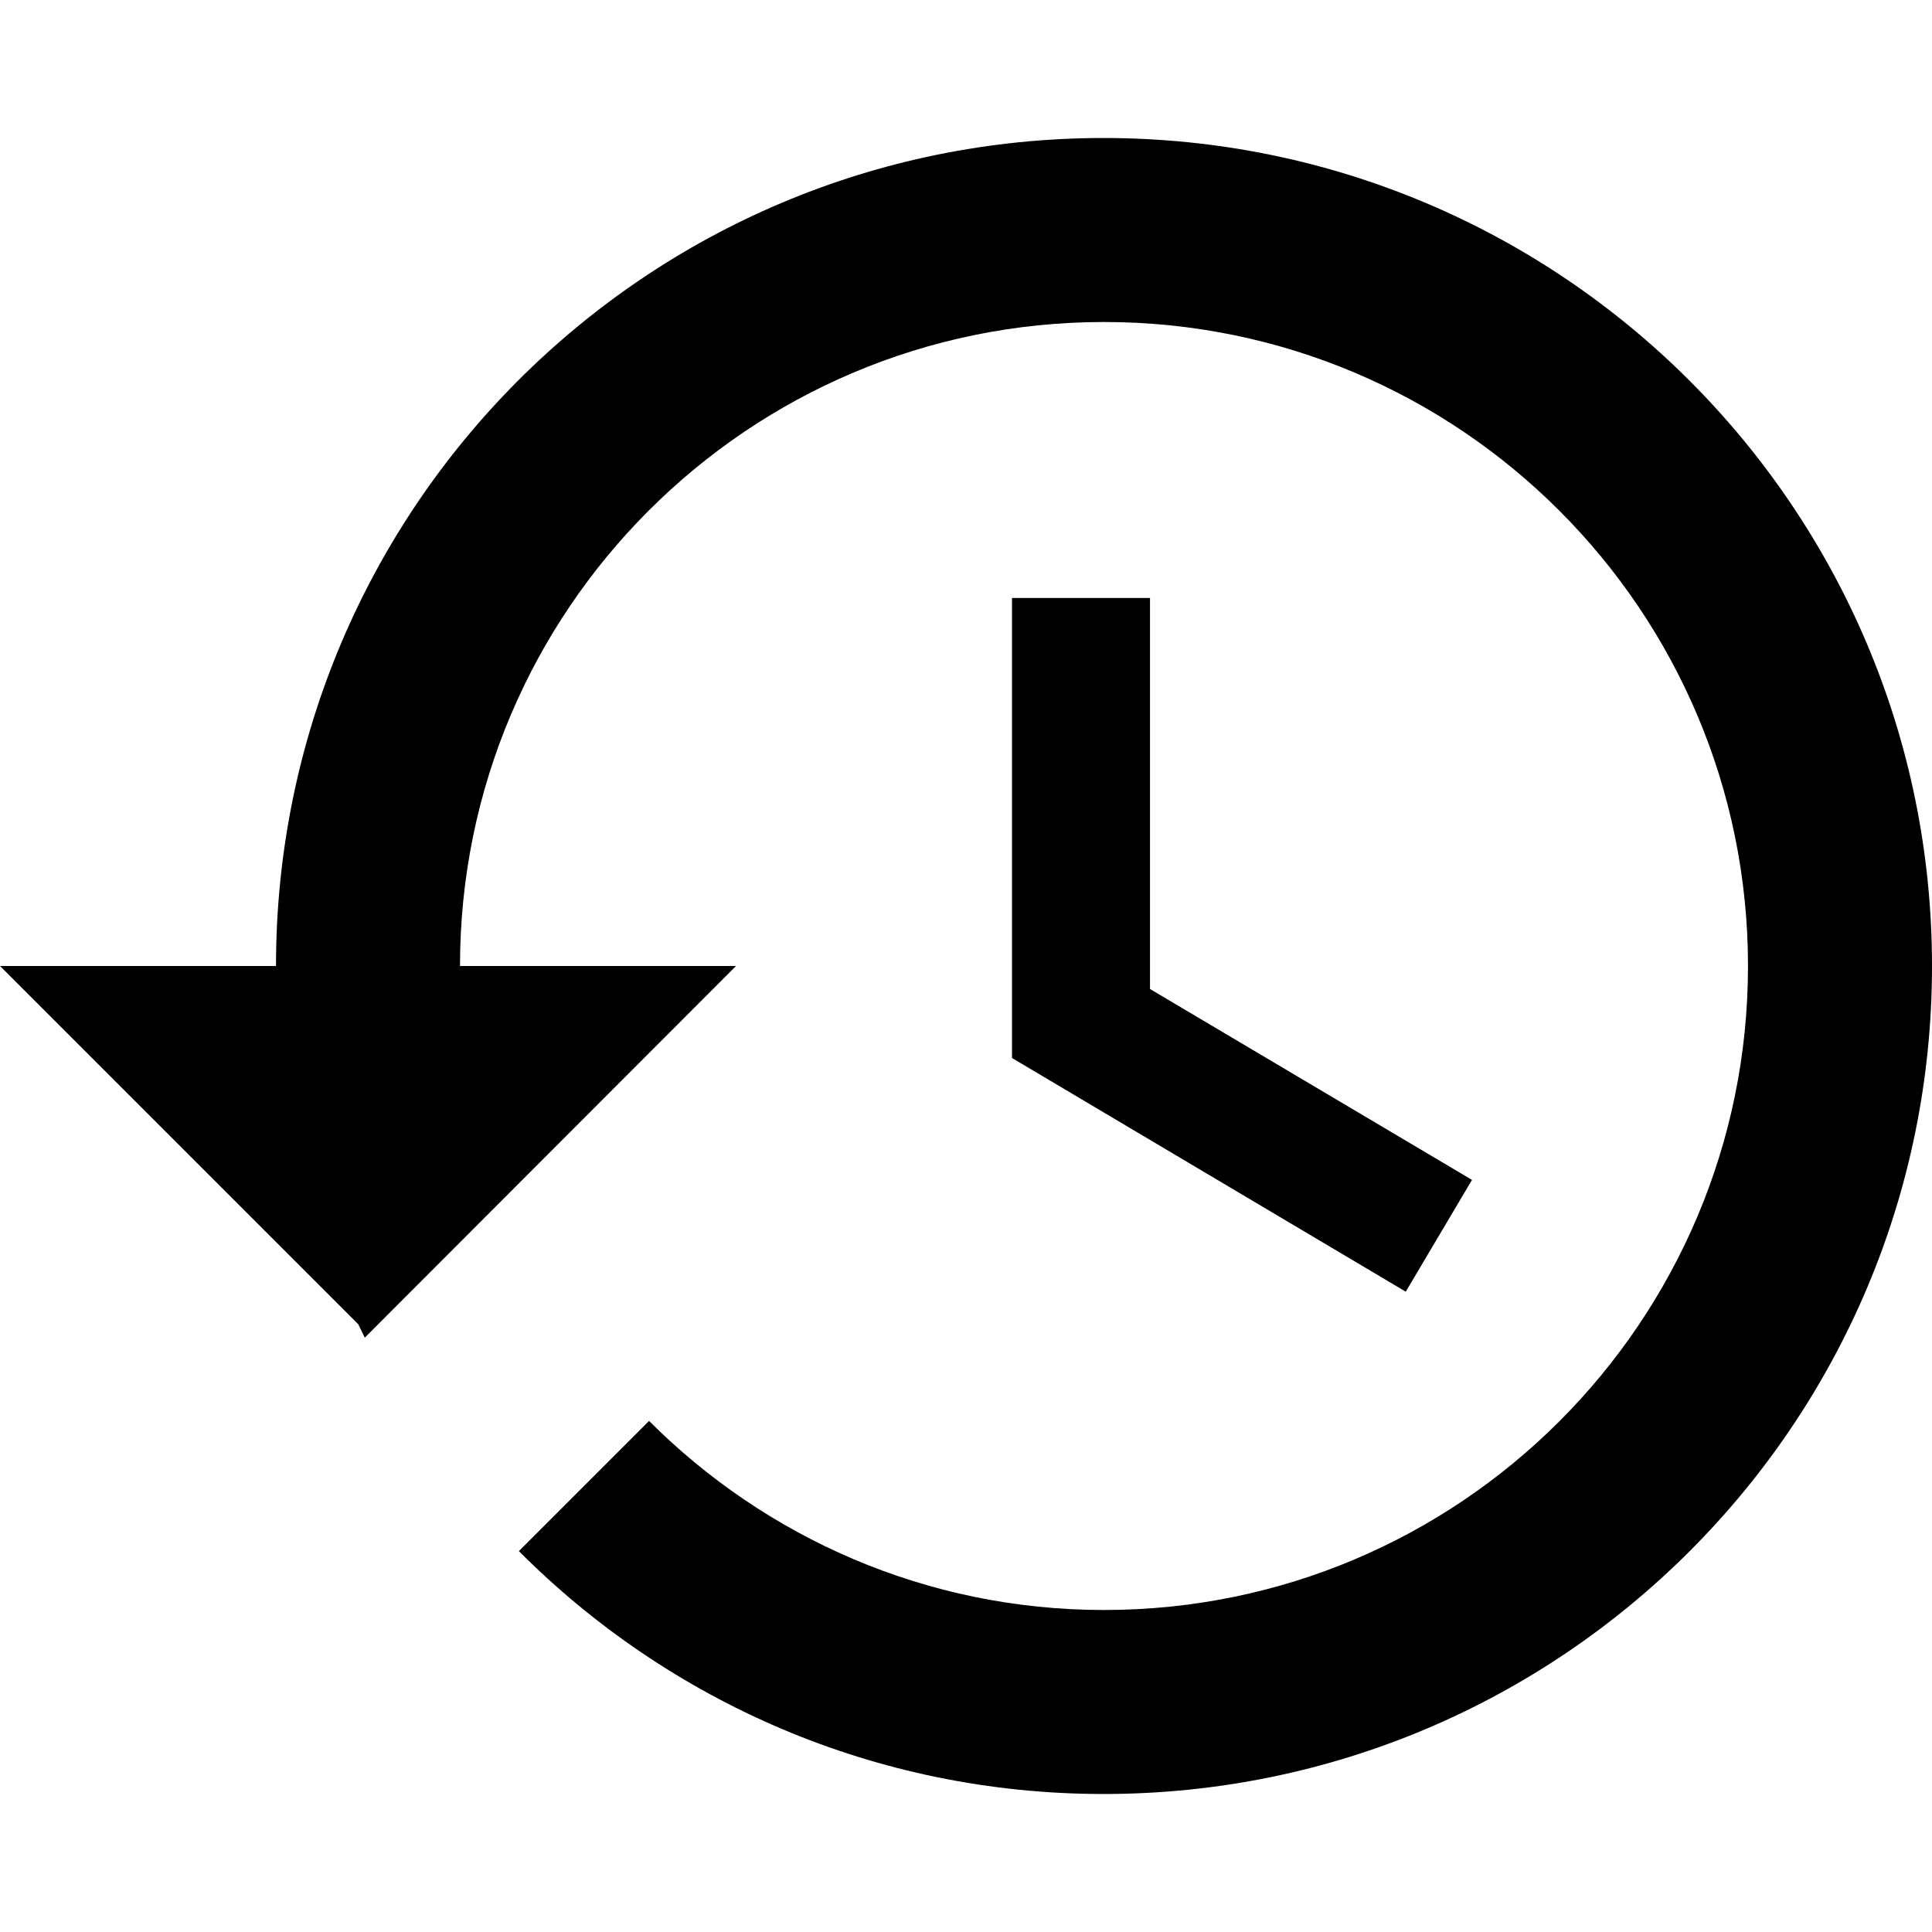
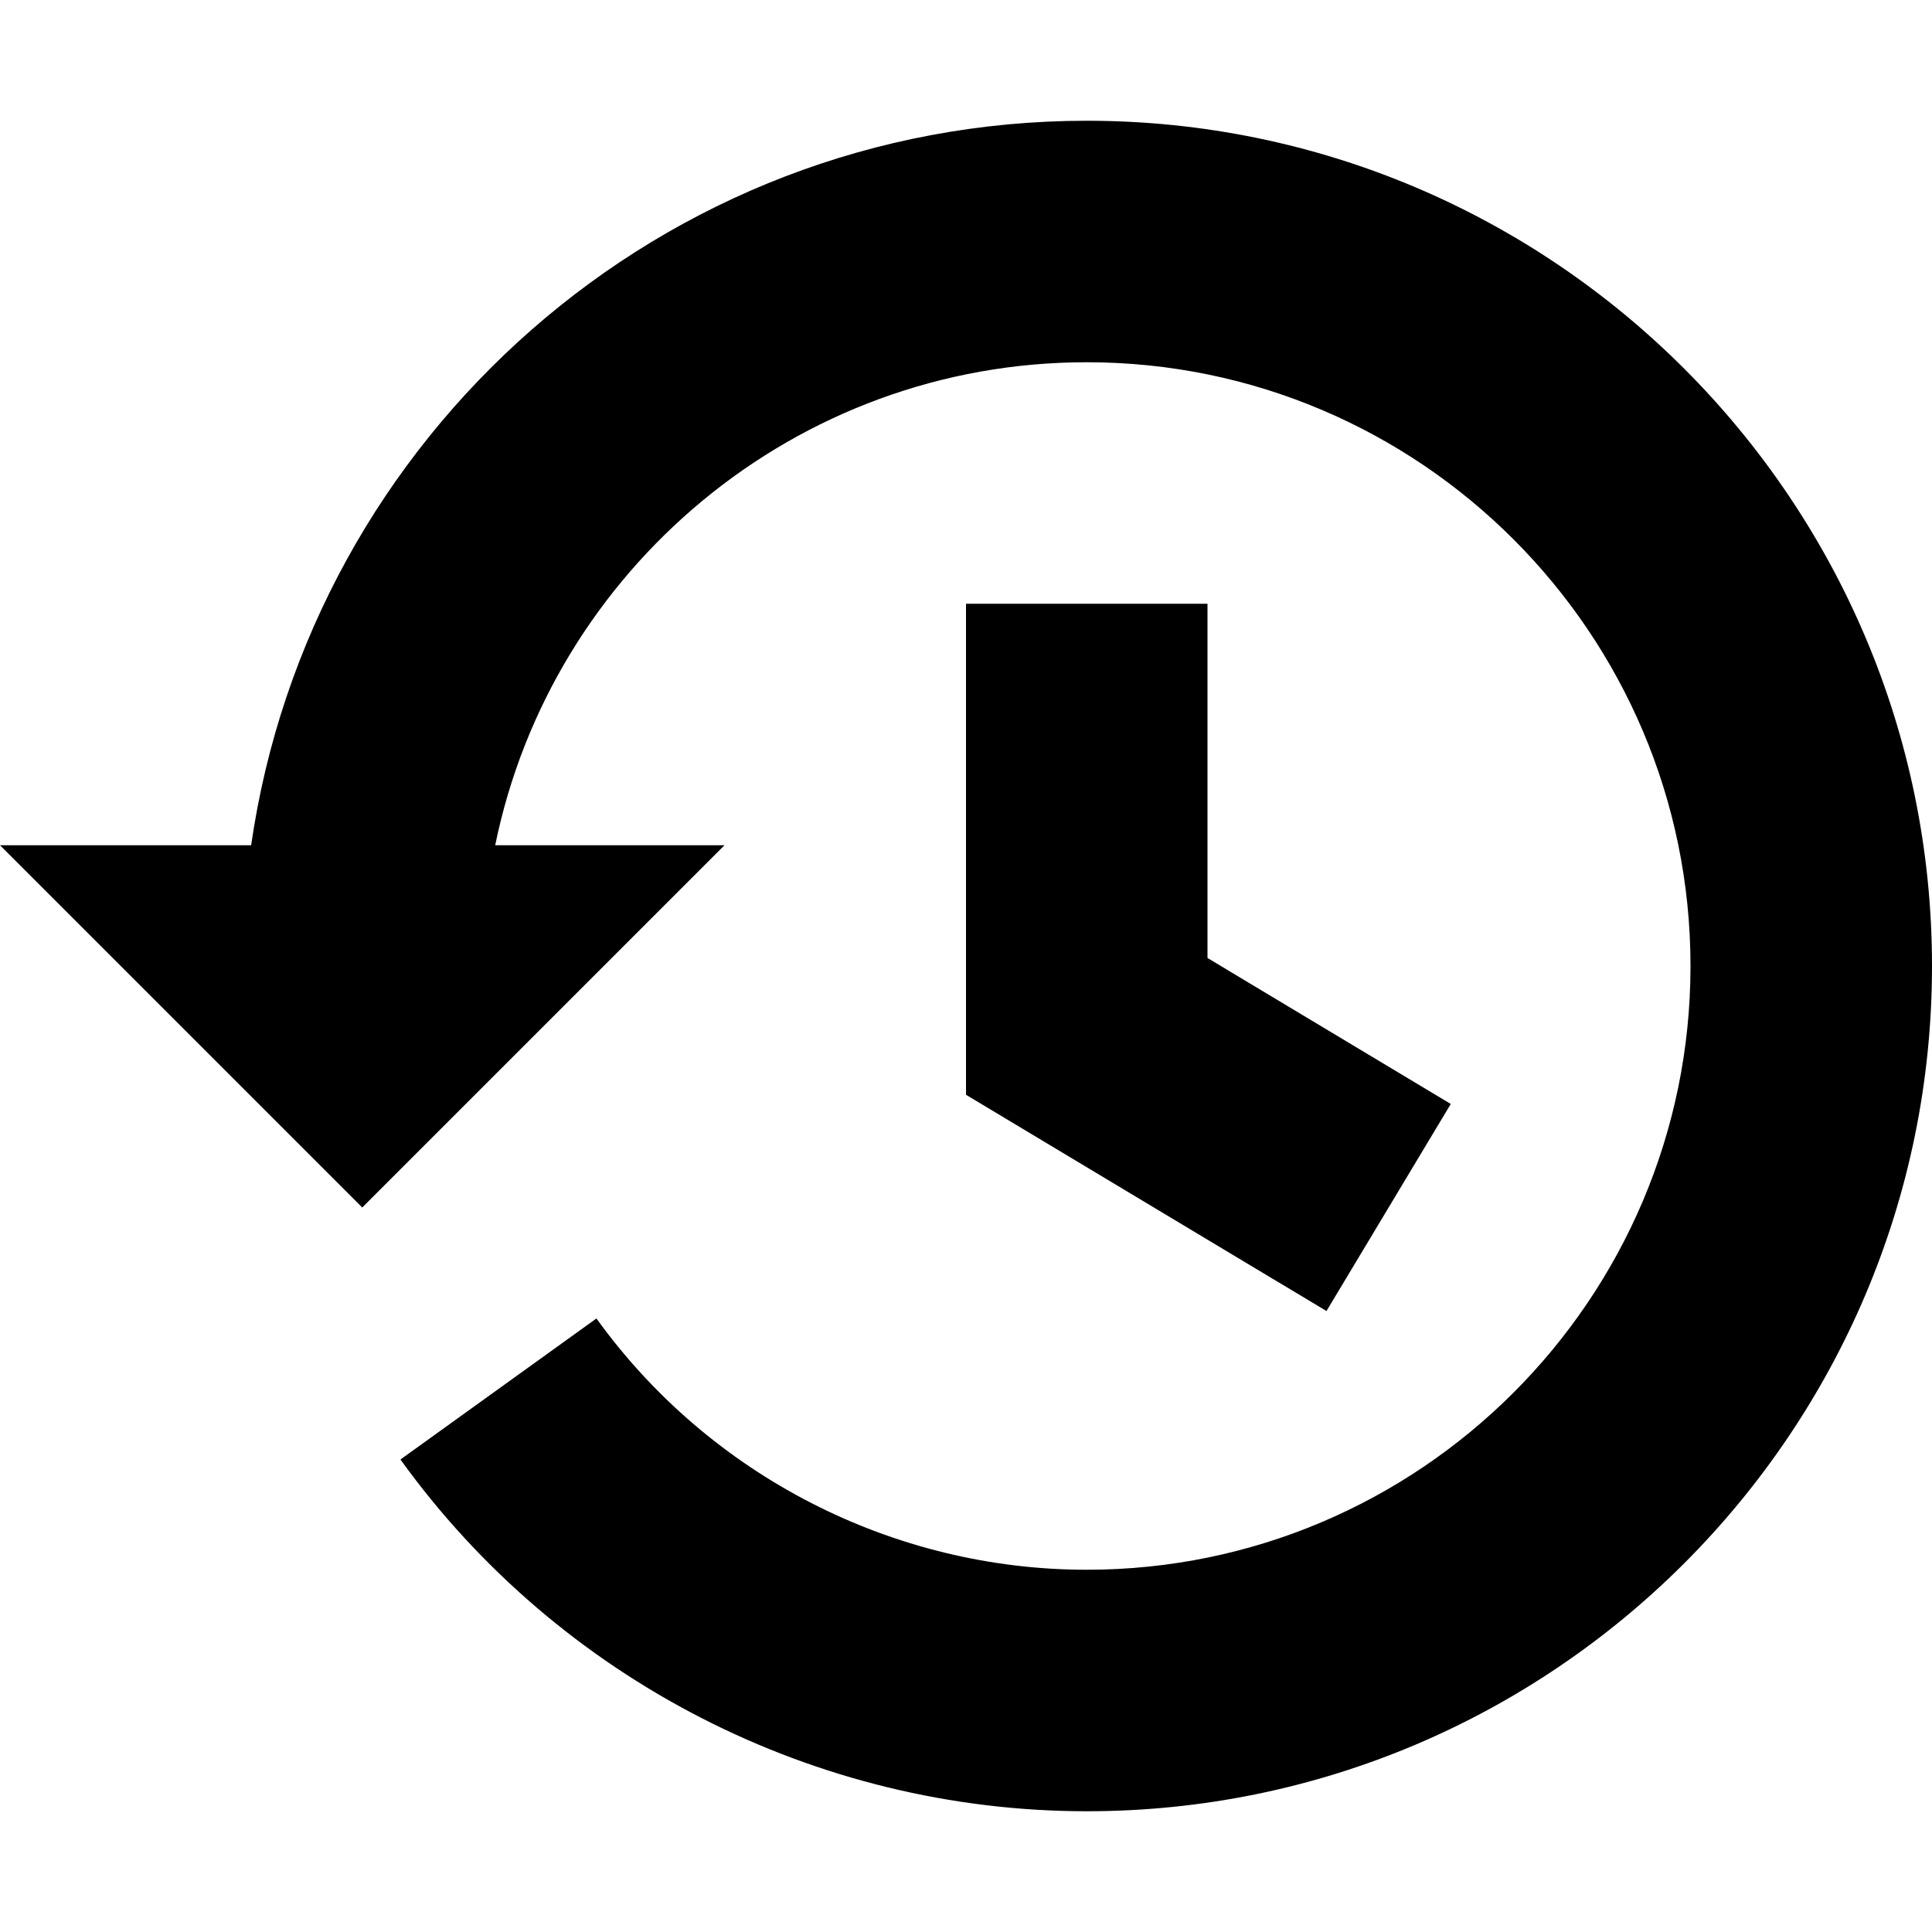
- <svg xmlns="http://www.w3.org/2000/svg" version="1.1" id="Capa_1" x="0px" y="0px" viewBox="0 0 448 448" style="enable-background:new 0 0 448 448;" xml:space="preserve">
-   <g>
-     <g>
-       <g>
-         <polygon points="234.667,138.667 234.667,245.333 325.973,299.52 341.333,273.6 266.667,229.333 266.667,138.667    " />
-         <path d="M255.893,32C149.76,32,64,117.973,64,224H0l83.093,83.093l1.493,3.093L170.667,224h-64     c0-82.453,66.88-149.333,149.333-149.333S405.333,141.547,405.333,224S338.453,373.333,256,373.333     c-41.28,0-78.507-16.853-105.493-43.84L120.32,359.68C154.987,394.453,202.88,416,255.893,416C362.027,416,448,330.027,448,224     S362.027,32,255.893,32z" />
-       </g>
-     </g>
-   </g>
-   <g>
- </g>
-   <g>
- </g>
-   <g>
- </g>
-   <g>
- </g>
-   <g>
- </g>
-   <g>
- </g>
-   <g>
- </g>
-   <g>
- </g>
-   <g>
- </g>
-   <g>
- </g>
-   <g>
- </g>
-   <g>
- </g>
-   <g>
- </g>
-   <g>
- </g>
-   <g>
- </g>
+ <svg xmlns="http://www.w3.org/2000/svg" id="Capa_1" enable-background="new 0 0 515.556 515.556" height="512" viewBox="0 0 515.556 515.556" width="512">
+   <path d="m290 32.222c-113.405 0-207.262 84.222-222.981 193.333h-67.019l96.667 96.667 96.667-96.667h-61.188c14.972-73.444 80.056-128.889 157.854-128.889 88.832 0 161.111 72.28 161.111 161.111s-72.279 161.112-161.111 161.112c-51.684 0-100.6-25.079-130.84-67.056l-52.298 37.635c42.323 58.78 110.78 93.866 183.138 93.866 124.373 0 225.556-101.198 225.556-225.556s-101.183-225.556-225.556-225.556z" />
+   <path d="m257.778 161.111v131.029l96.195 57.711 33.166-55.256-64.917-38.956v-94.527z" />
</svg>
